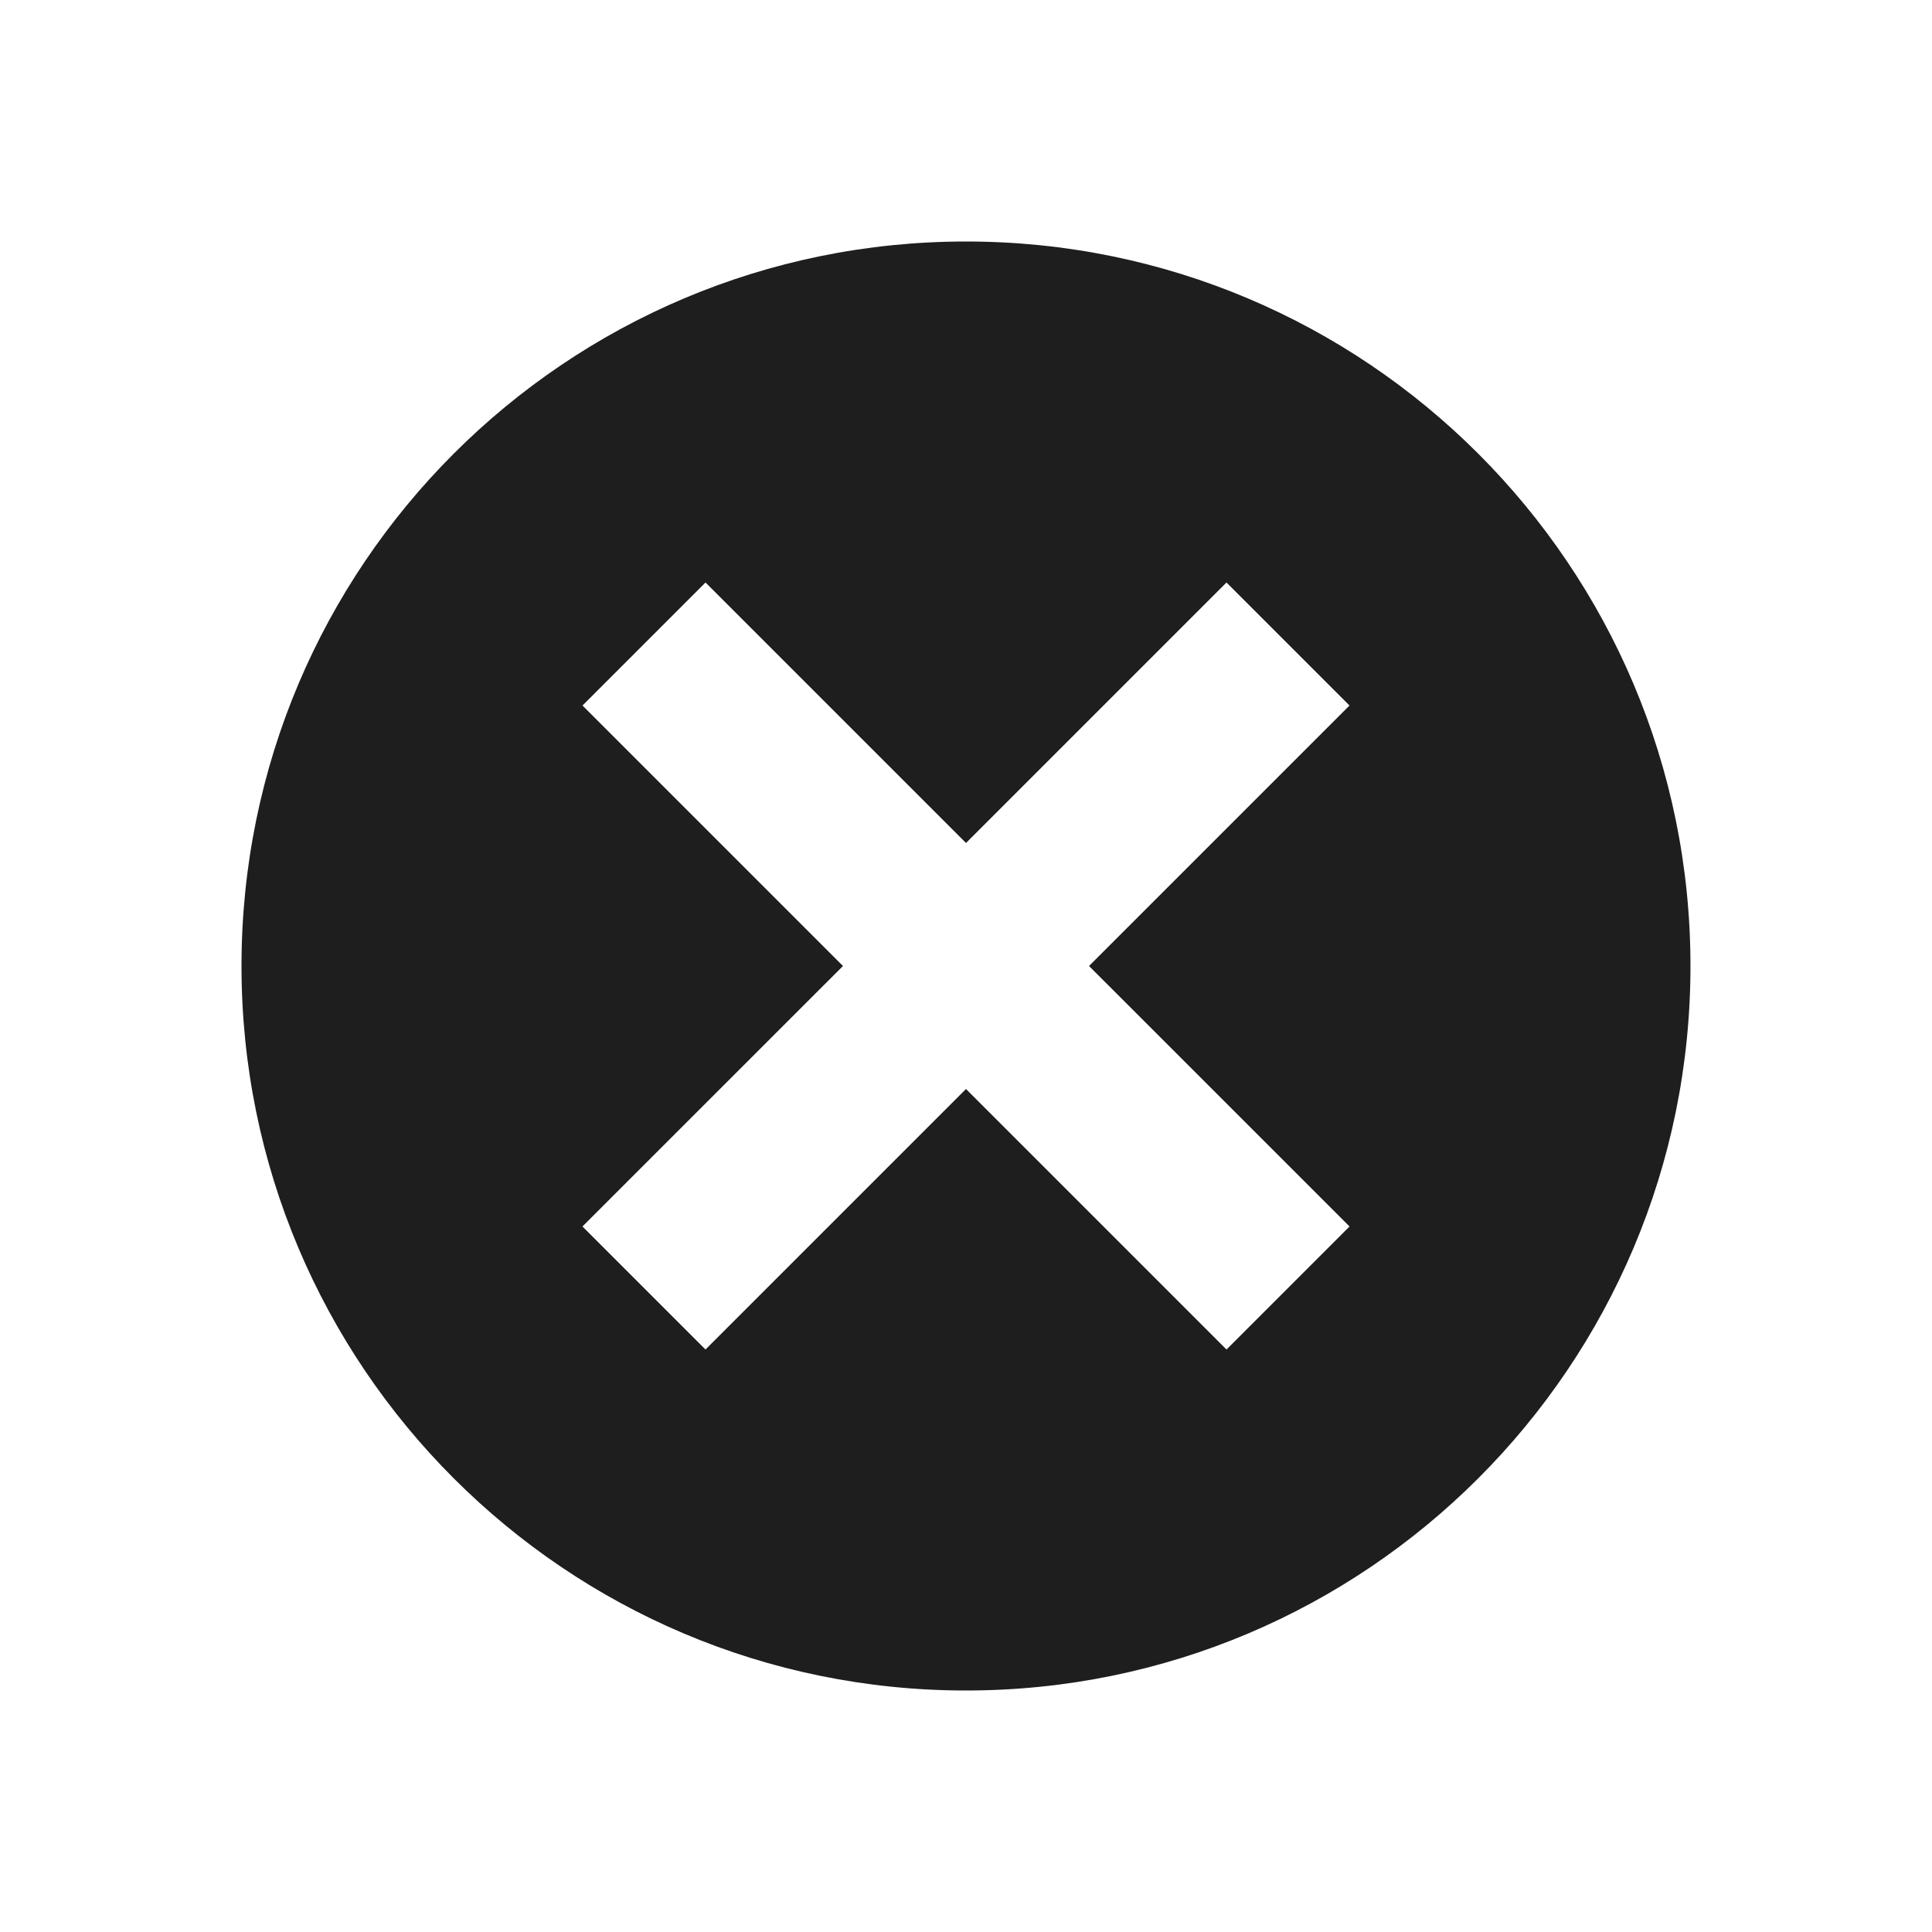
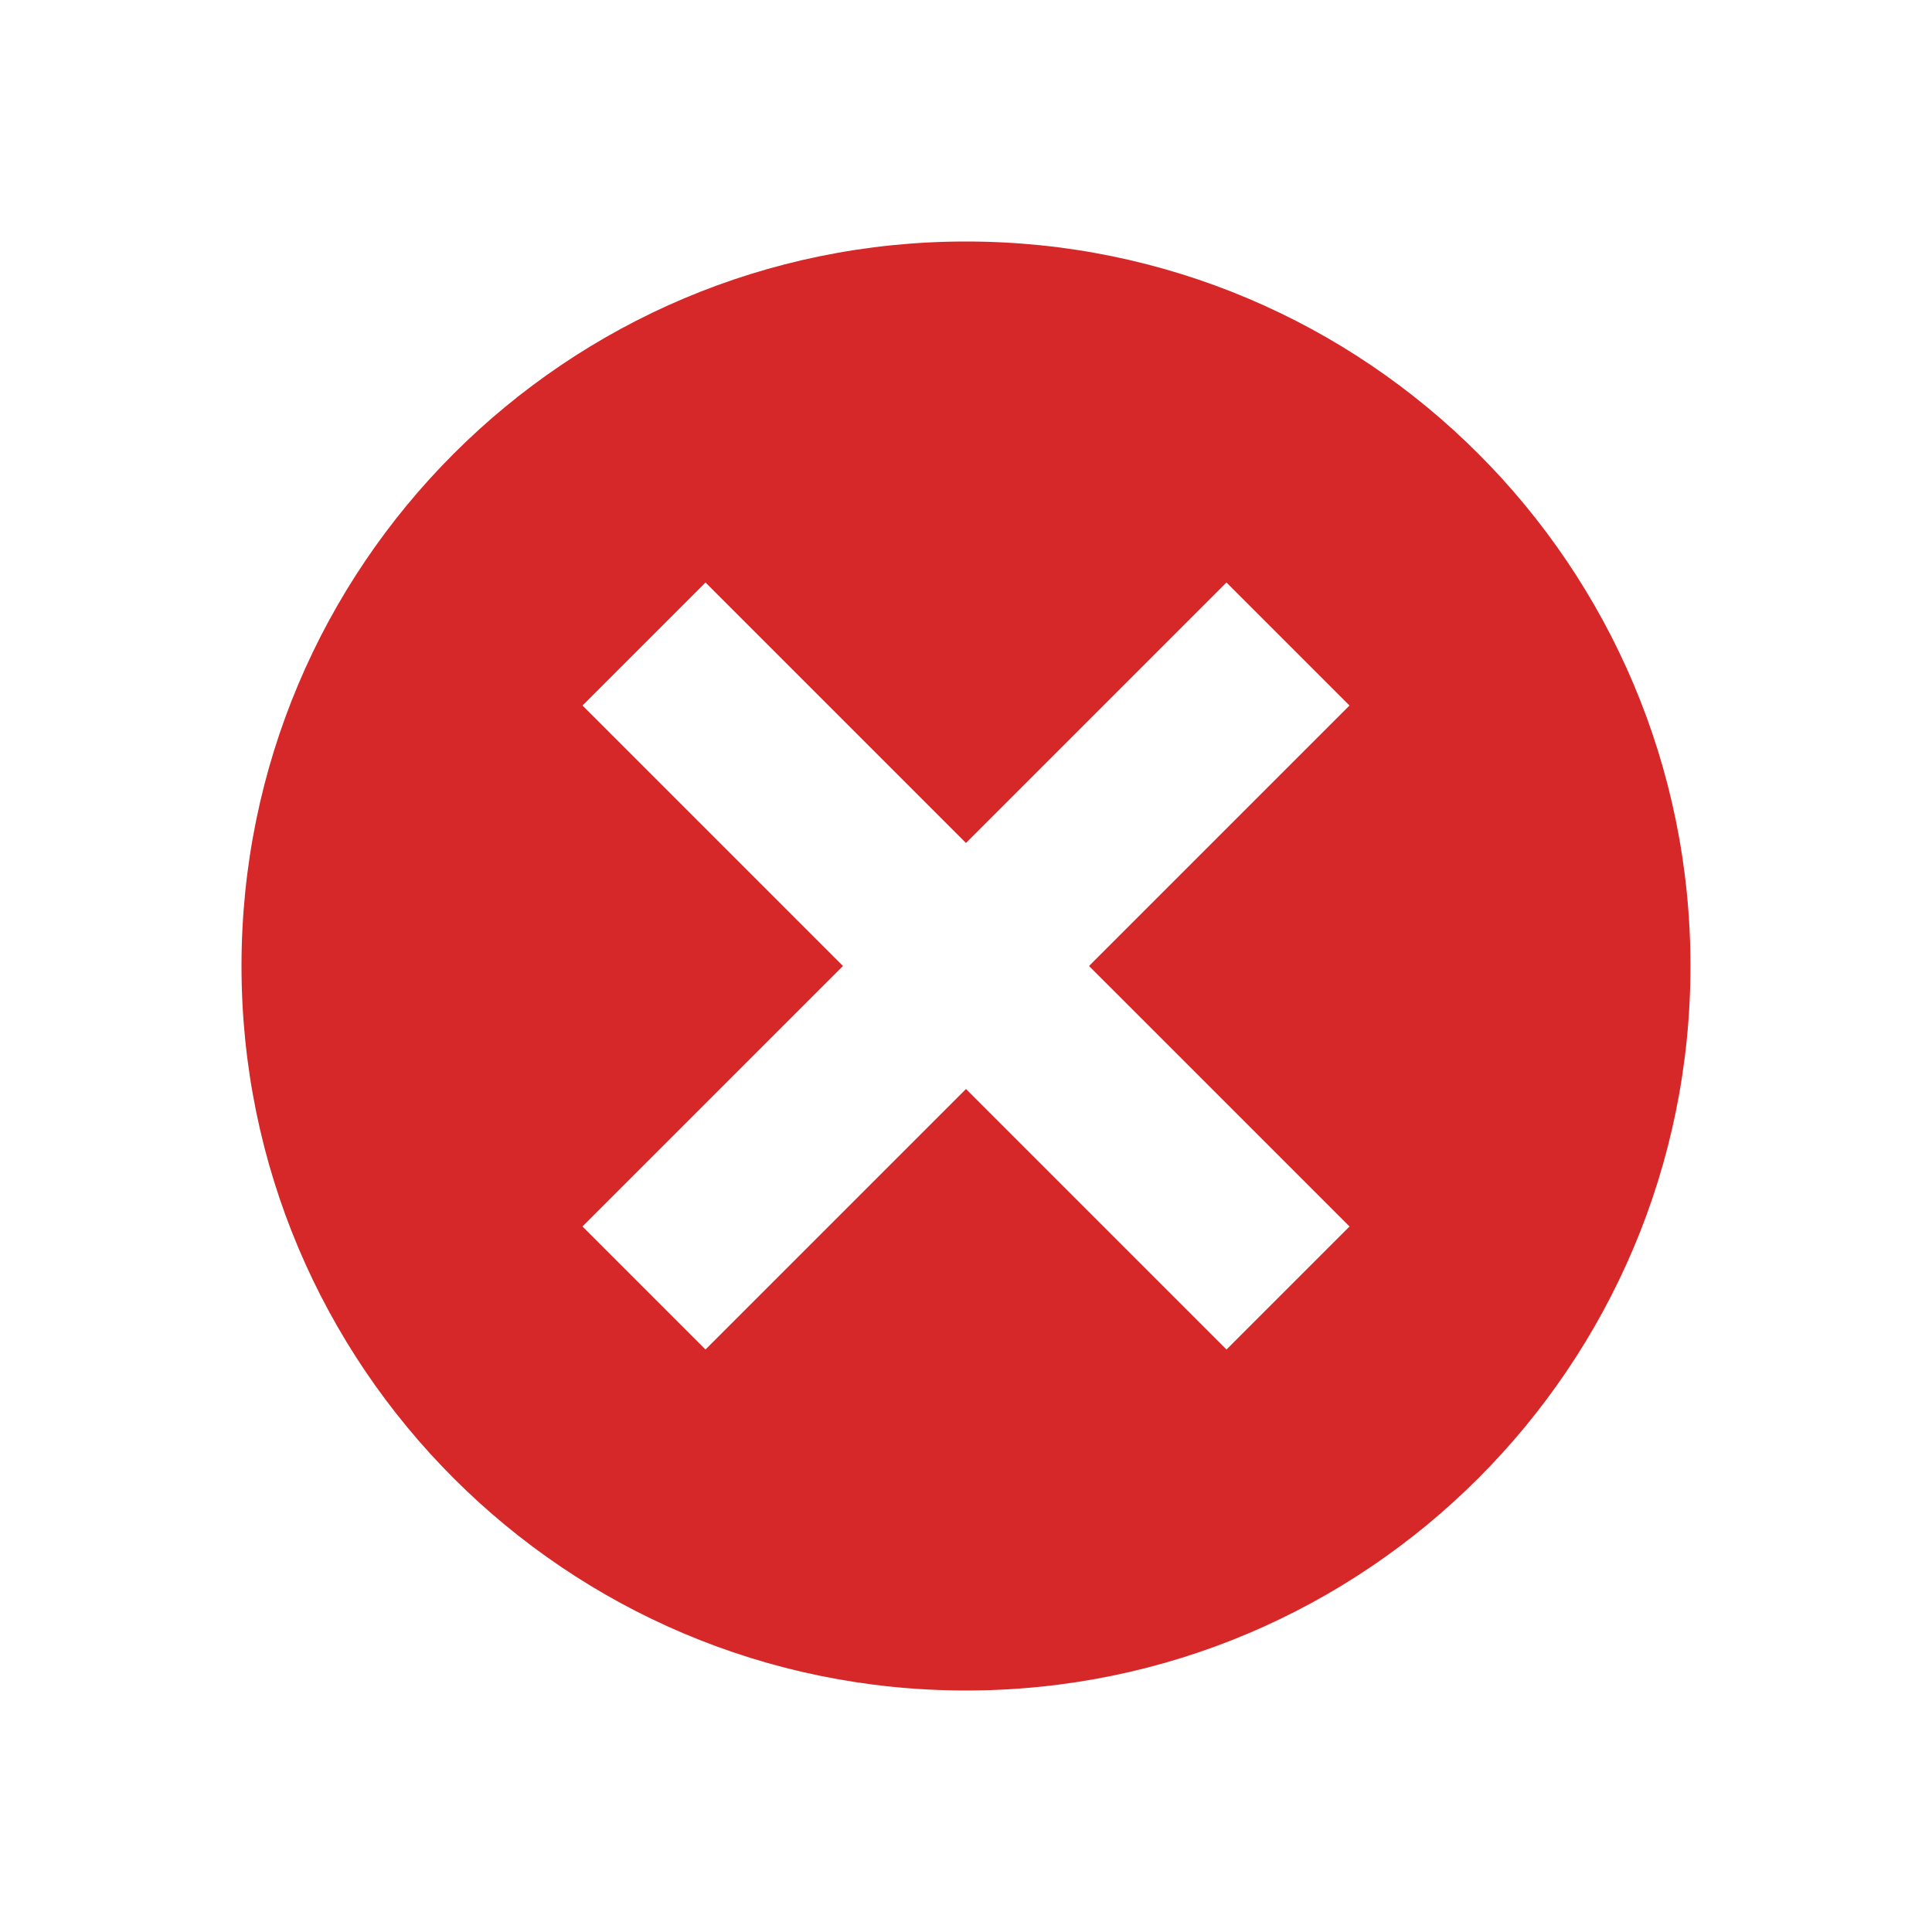
<svg xmlns="http://www.w3.org/2000/svg" width="62" height="62" viewBox="0 0 62 62" fill="none">
  <g id="Dell_fill">
-     <path id="Subtract" fill-rule="evenodd" clip-rule="evenodd" d="M54.249 31C54.249 43.841 43.84 54.25 31 54.25C18.159 54.25 7.75 43.841 7.75 31C7.75 18.159 18.159 7.75 31 7.75C43.84 7.75 54.249 18.159 54.249 31ZM31 34.947L22.64 43.307L18.692 39.359L27.052 31L18.693 22.641L22.641 18.693L31 27.052L39.359 18.693L43.307 22.641L34.948 31L43.308 39.359L39.36 43.307L31 34.947Z" fill="#1E1E1E" />
+     <path id="Subtract" fill-rule="evenodd" clip-rule="evenodd" d="M54.249 31C54.249 43.841 43.84 54.25 31 54.25C18.159 54.25 7.75 43.841 7.75 31C7.75 18.159 18.159 7.75 31 7.75C43.84 7.75 54.249 18.159 54.249 31ZM31 34.947L22.64 43.307L18.692 39.359L27.052 31L18.693 22.641L22.641 18.693L31 27.052L39.359 18.693L43.307 22.641L34.948 31L43.308 39.359L39.36 43.307L31 34.947Z" fill="#d62828" />
  </g>
</svg>
